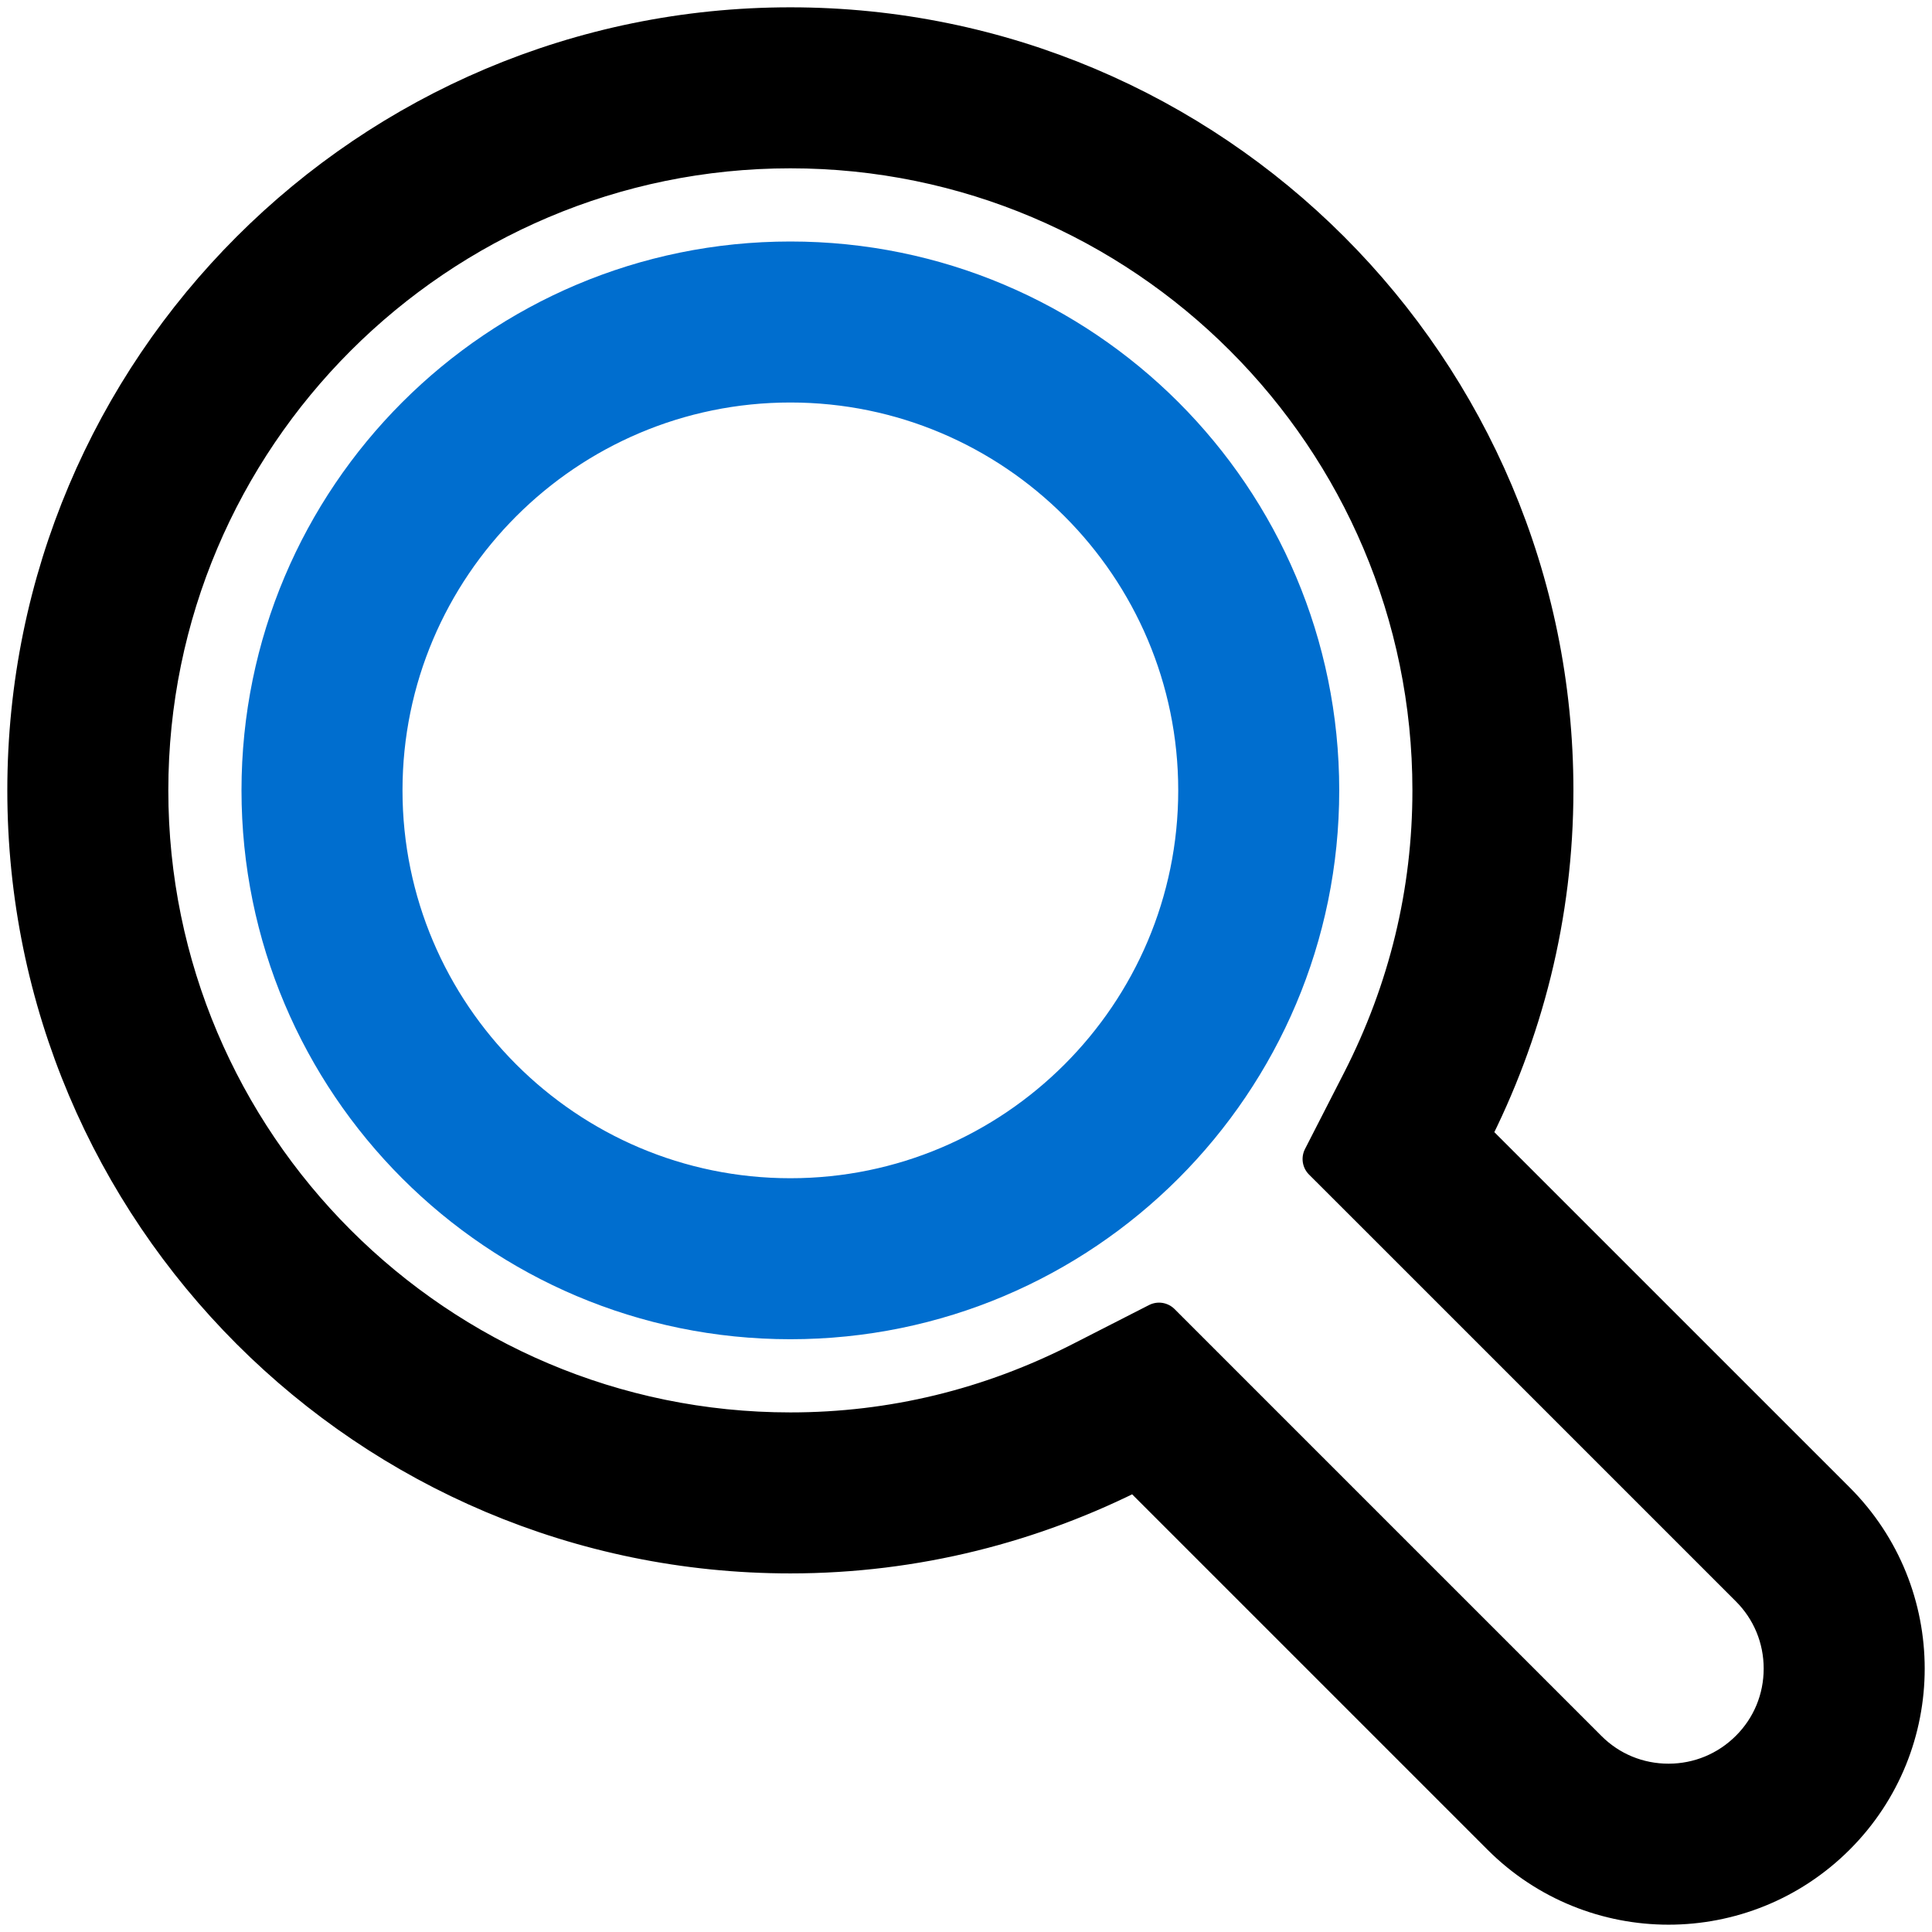
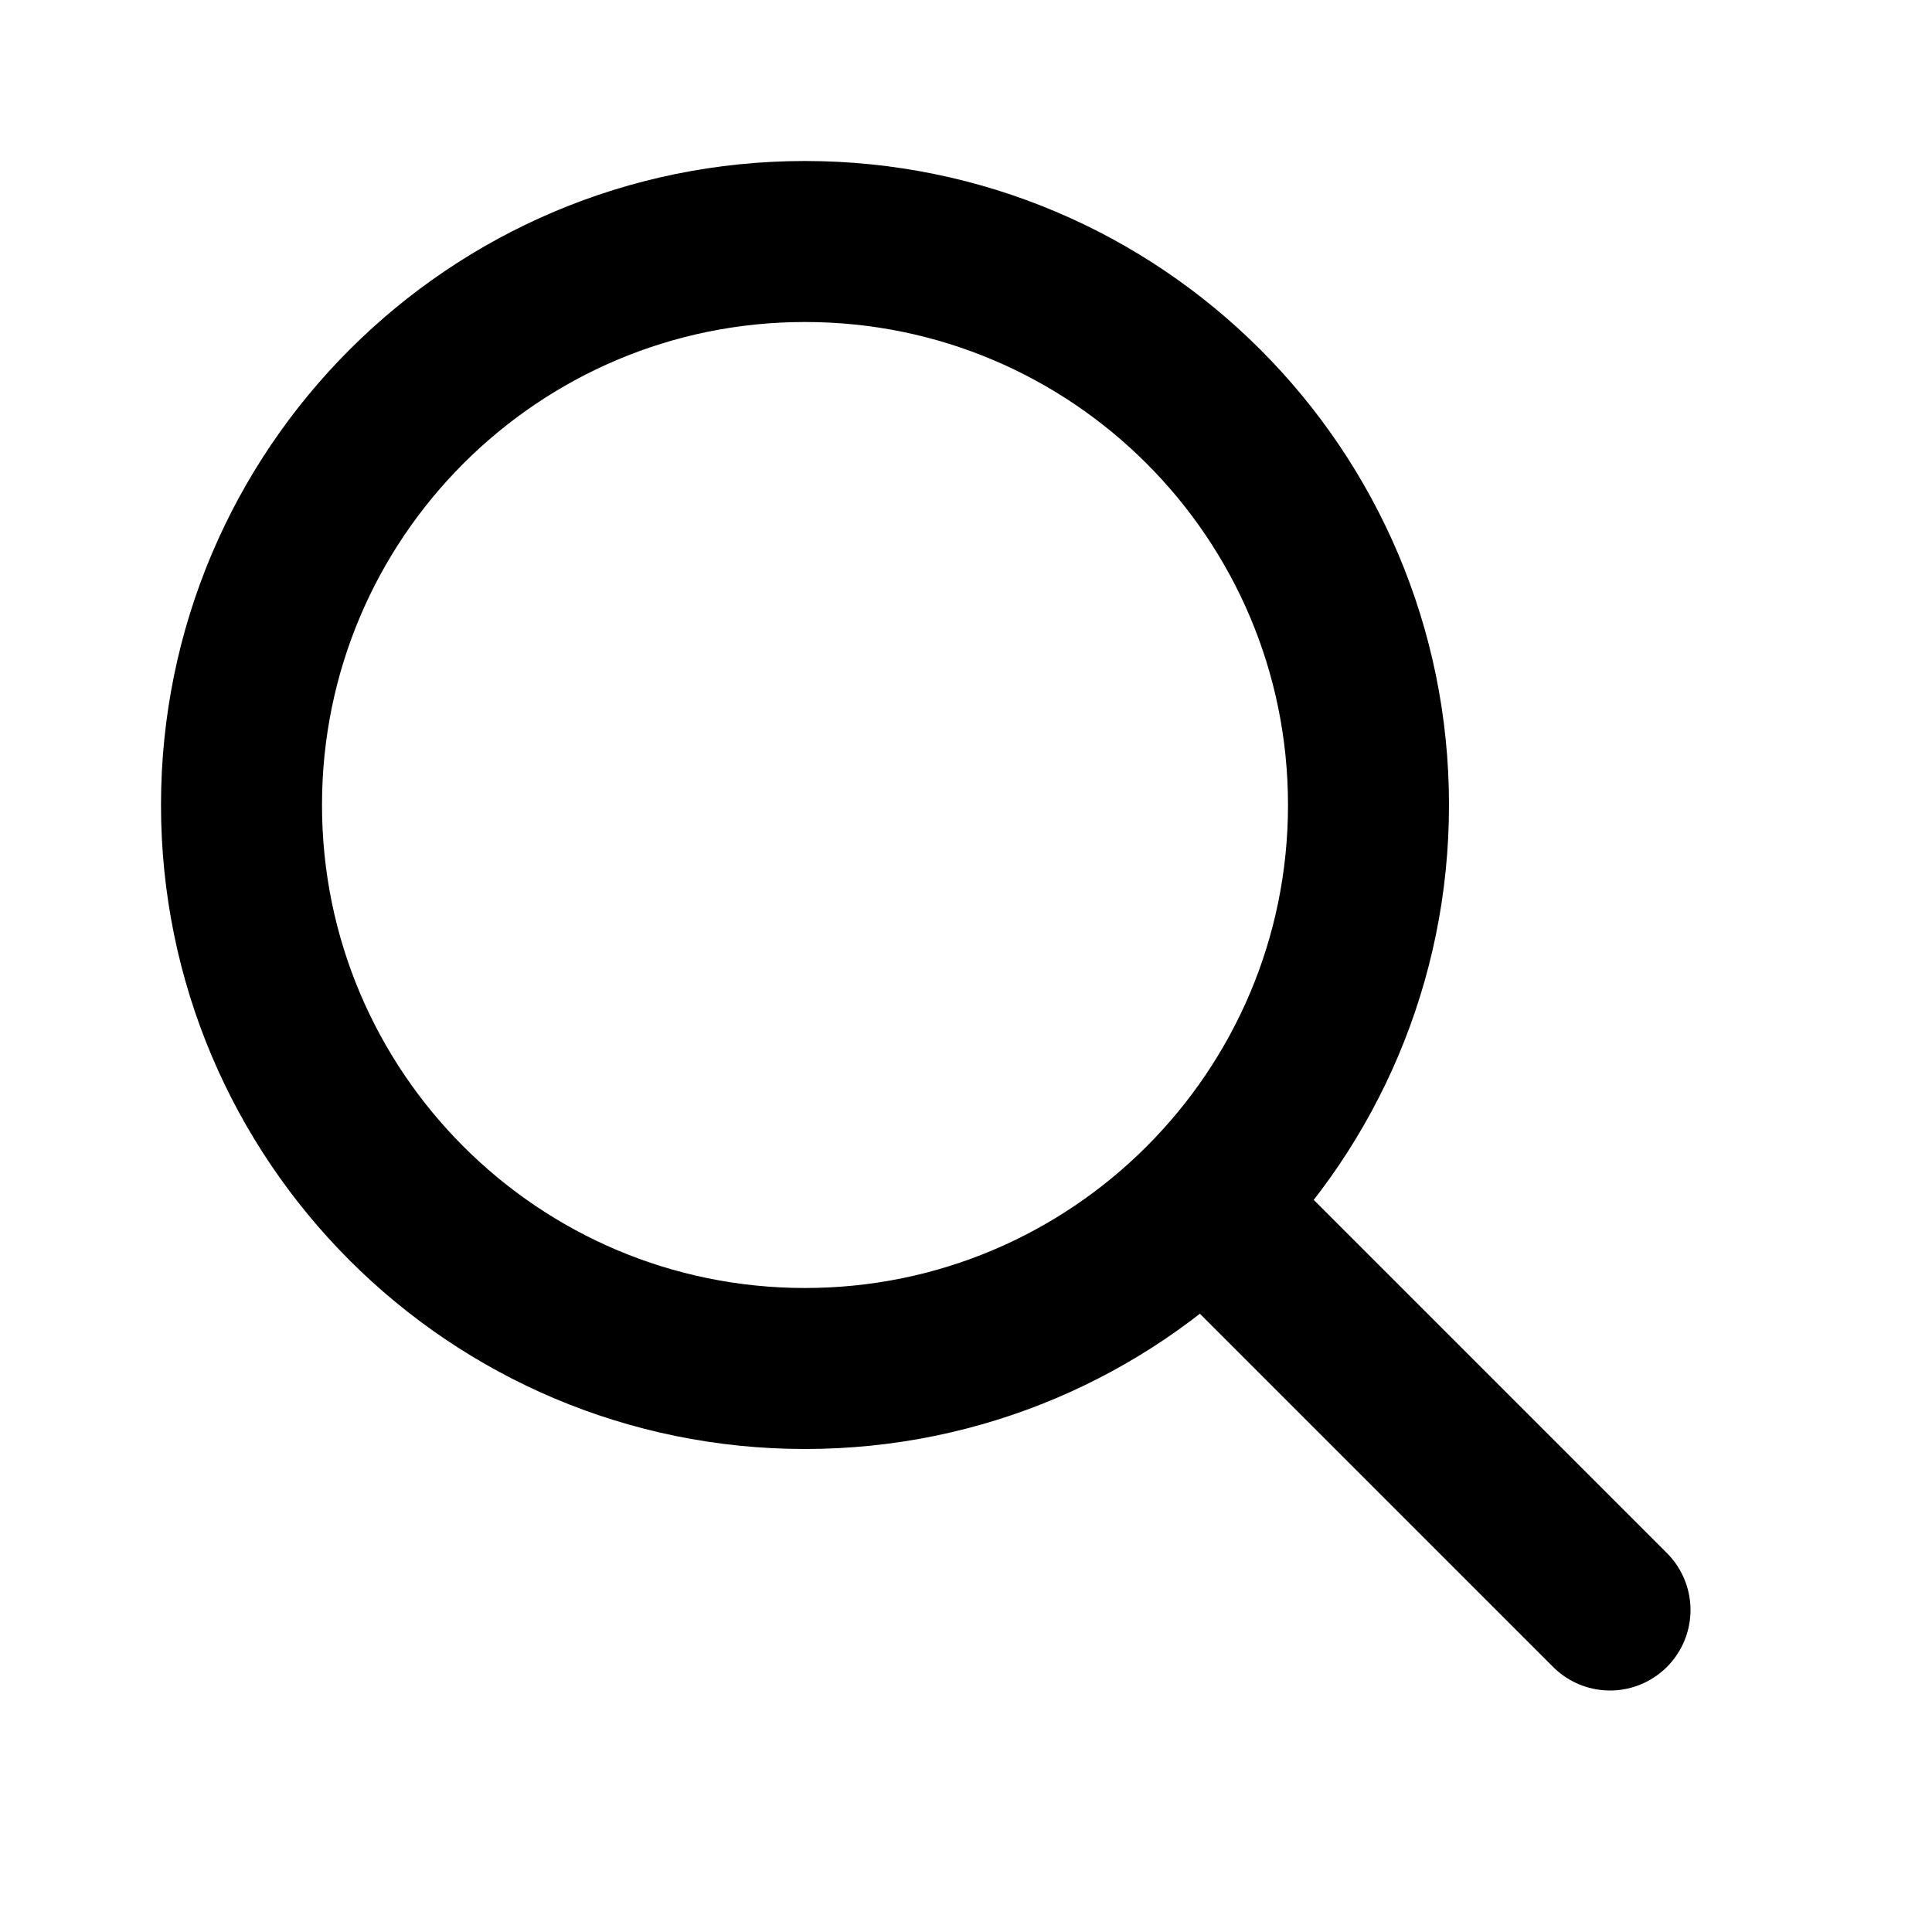
- <svg xmlns="http://www.w3.org/2000/svg" version="1.1" id="Layer_1" x="0px" y="0px" width="128px" height="128px" viewBox="-2 -2 132 132" stroke-width="3" stroke-linejoin="round" enable-background="new 0 0 128 128" xml:space="preserve">
-   <g>
-     <g>
-       <path fill="#000000" stroke="#000000" d="M123.316,100.688L98.273,75.648C101.91,68.547,104,60.523,104,52c0-28.727-23.281-52-52-52    C23.285,0,0,23.273,0,52s23.285,52,52,52c8.523,0,16.547-2.094,23.649-5.727l25.039,25.039C103.813,126.438,107.906,128,112,128    s8.188-1.563,11.316-4.688C129.563,117.07,129.563,106.938,123.316,100.688z M117.66,117.656c-1.512,1.508-3.523,2.344-5.66,2.344    s-4.148-0.828-5.656-2.344L77.188,88.5l-5.184,2.648C65.715,94.367,58.984,96,52,96C27.738,96,8,76.266,8,52S27.738,8,52,8    c24.262,0,44,19.734,44,44c0,6.992-1.633,13.719-4.848,20l-2.656,5.188l4.121,4.117l25.039,25.039    c1.512,1.508,2.344,3.523,2.344,5.656C120,114.141,119.172,116.148,117.66,117.656z" />
-     </g>
-   </g>
-   <path fill="#006ECF" stroke="#006ECF" d="M52,24c15.438,0,28,12.563,28,28S67.438,80,52,80c-15.438,0-28-12.563-28-28S36.562,24,52,24 M52,16  c-19.883,0-36,16.117-36,36c0,19.875,16.117,36,36,36c19.883,0,36-16.125,36-36C88,32.117,71.883,16,52,16L52,16z" />
+ <svg xmlns="http://www.w3.org/2000/svg" width="24" height="24" viewBox="0 0 24 24" fill="none" stroke="currentColor" stroke-width="2" stroke-linecap="round" stroke-linejoin="round">
+   <path d="M20 20l-5-5M17 10a7 7 0 1 1-14 0 7 7 0 0 1 14 0" />
</svg>
